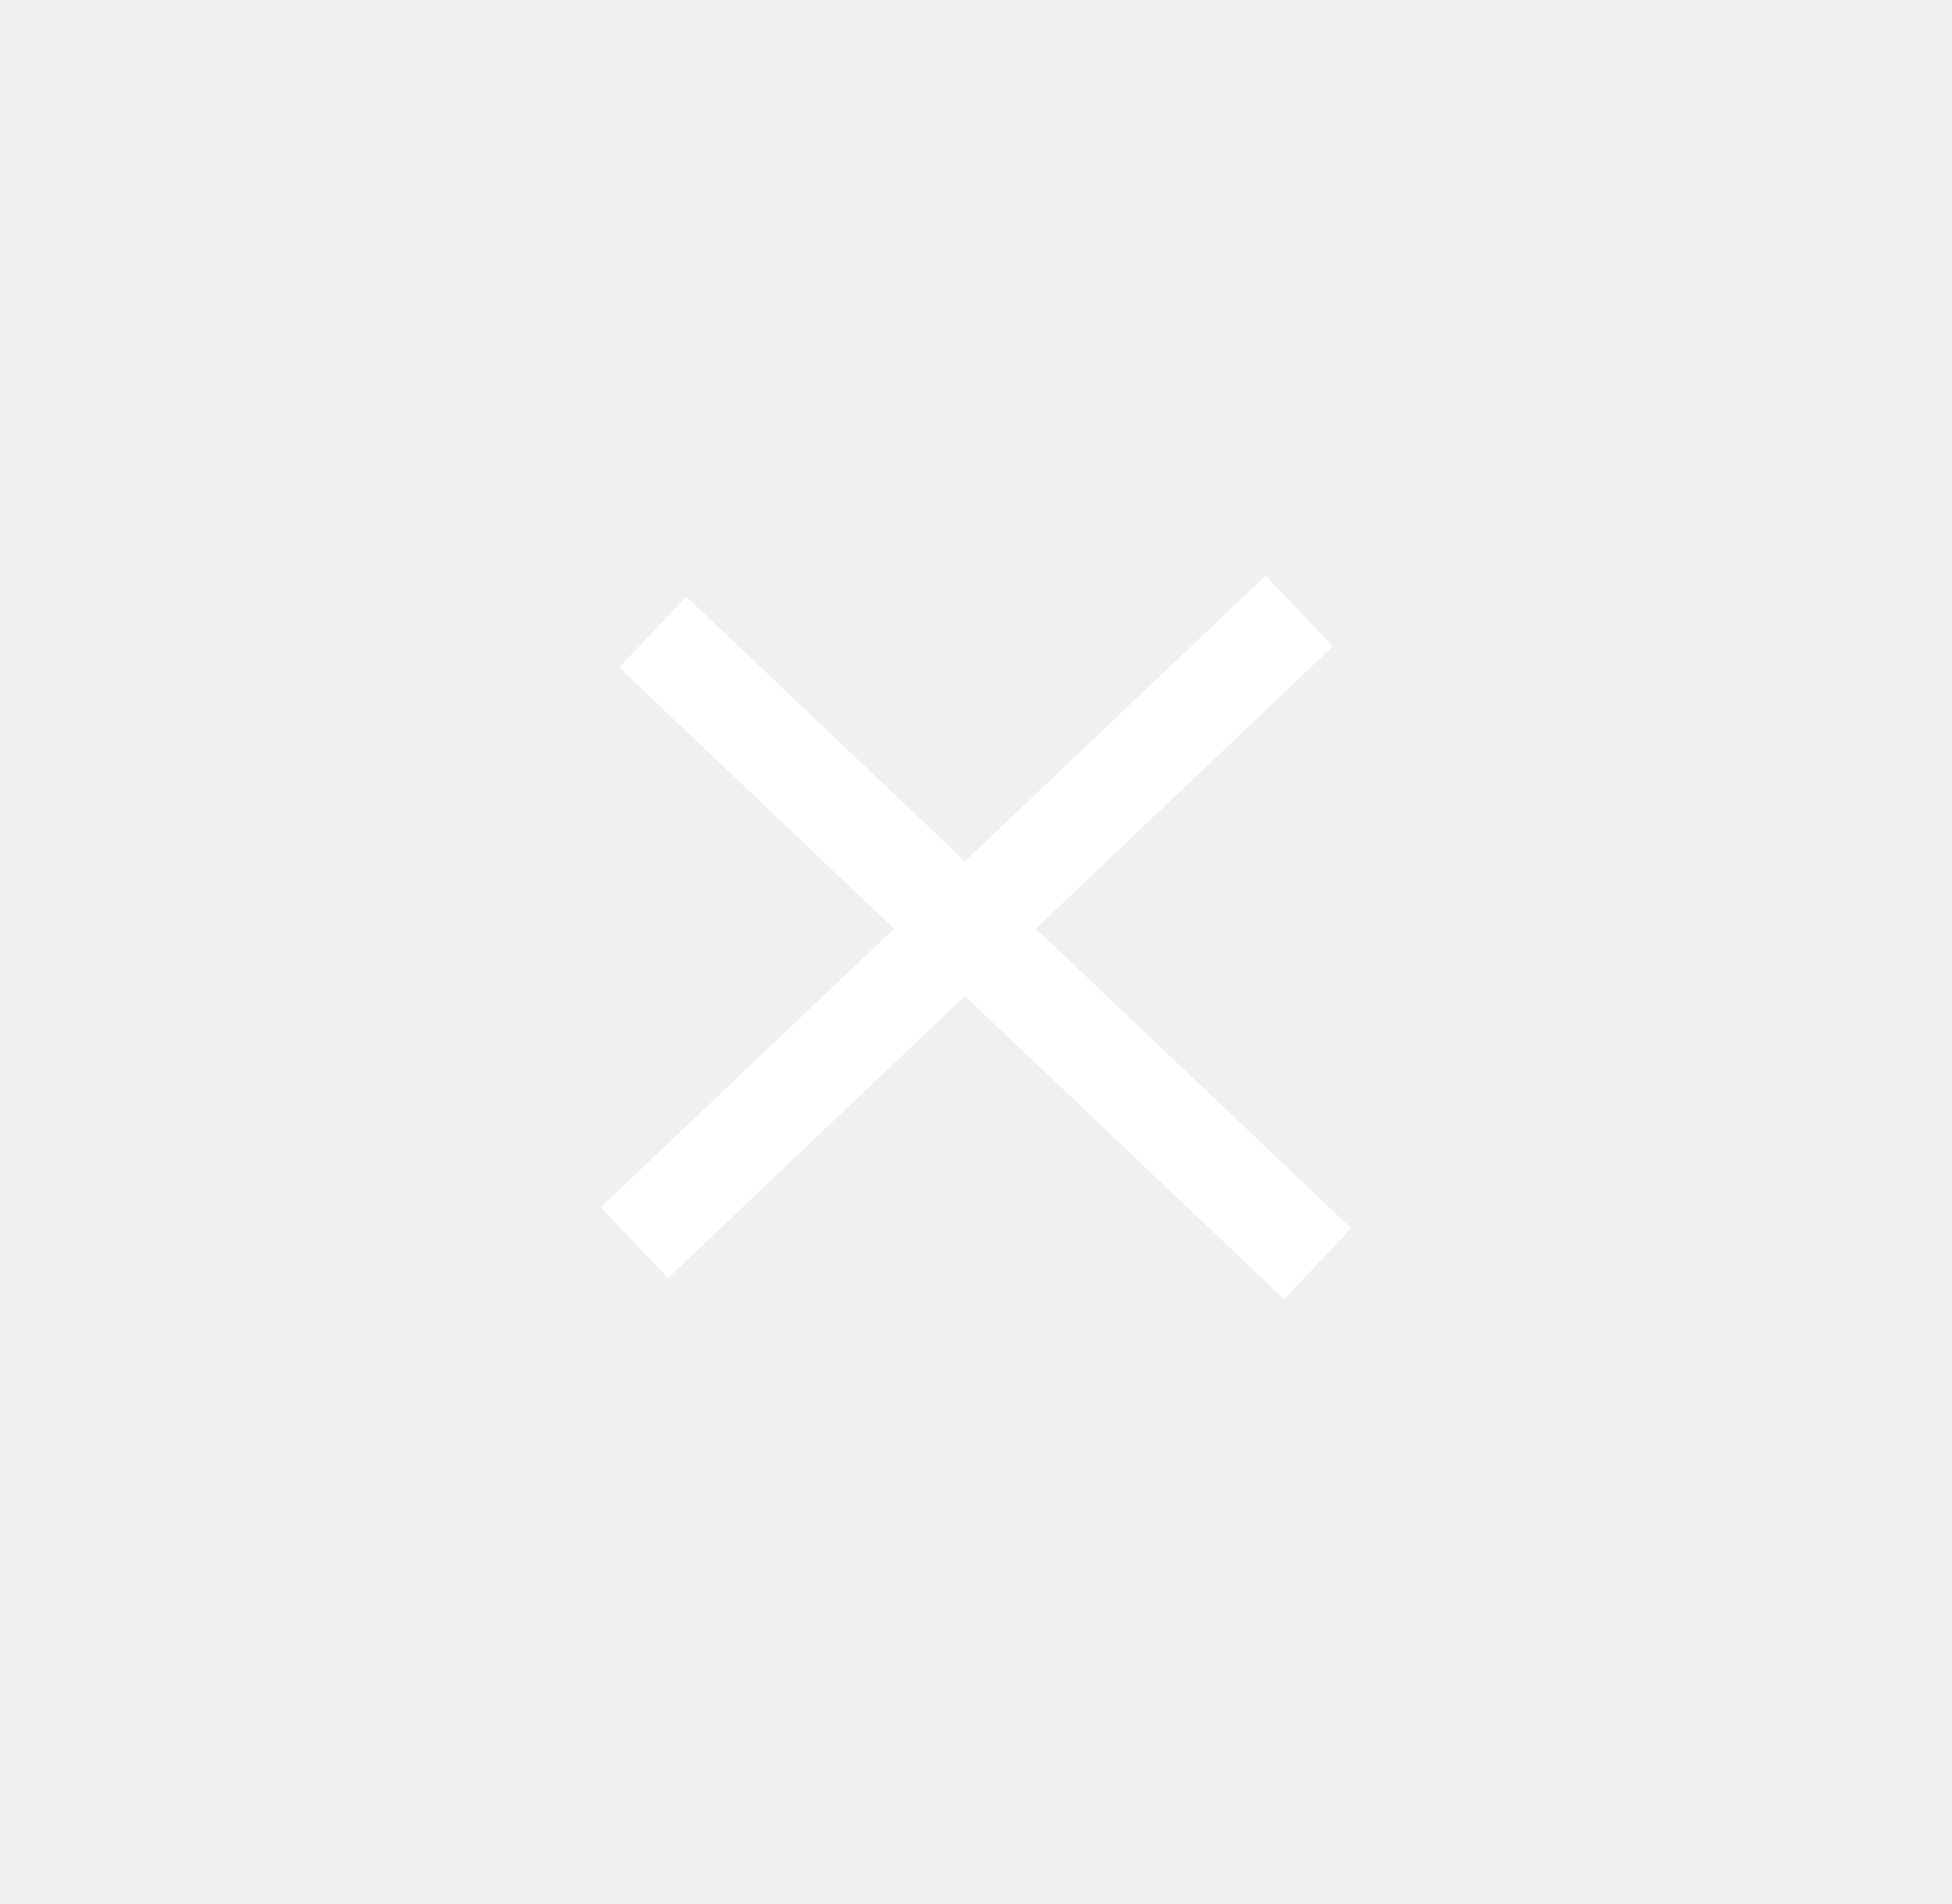
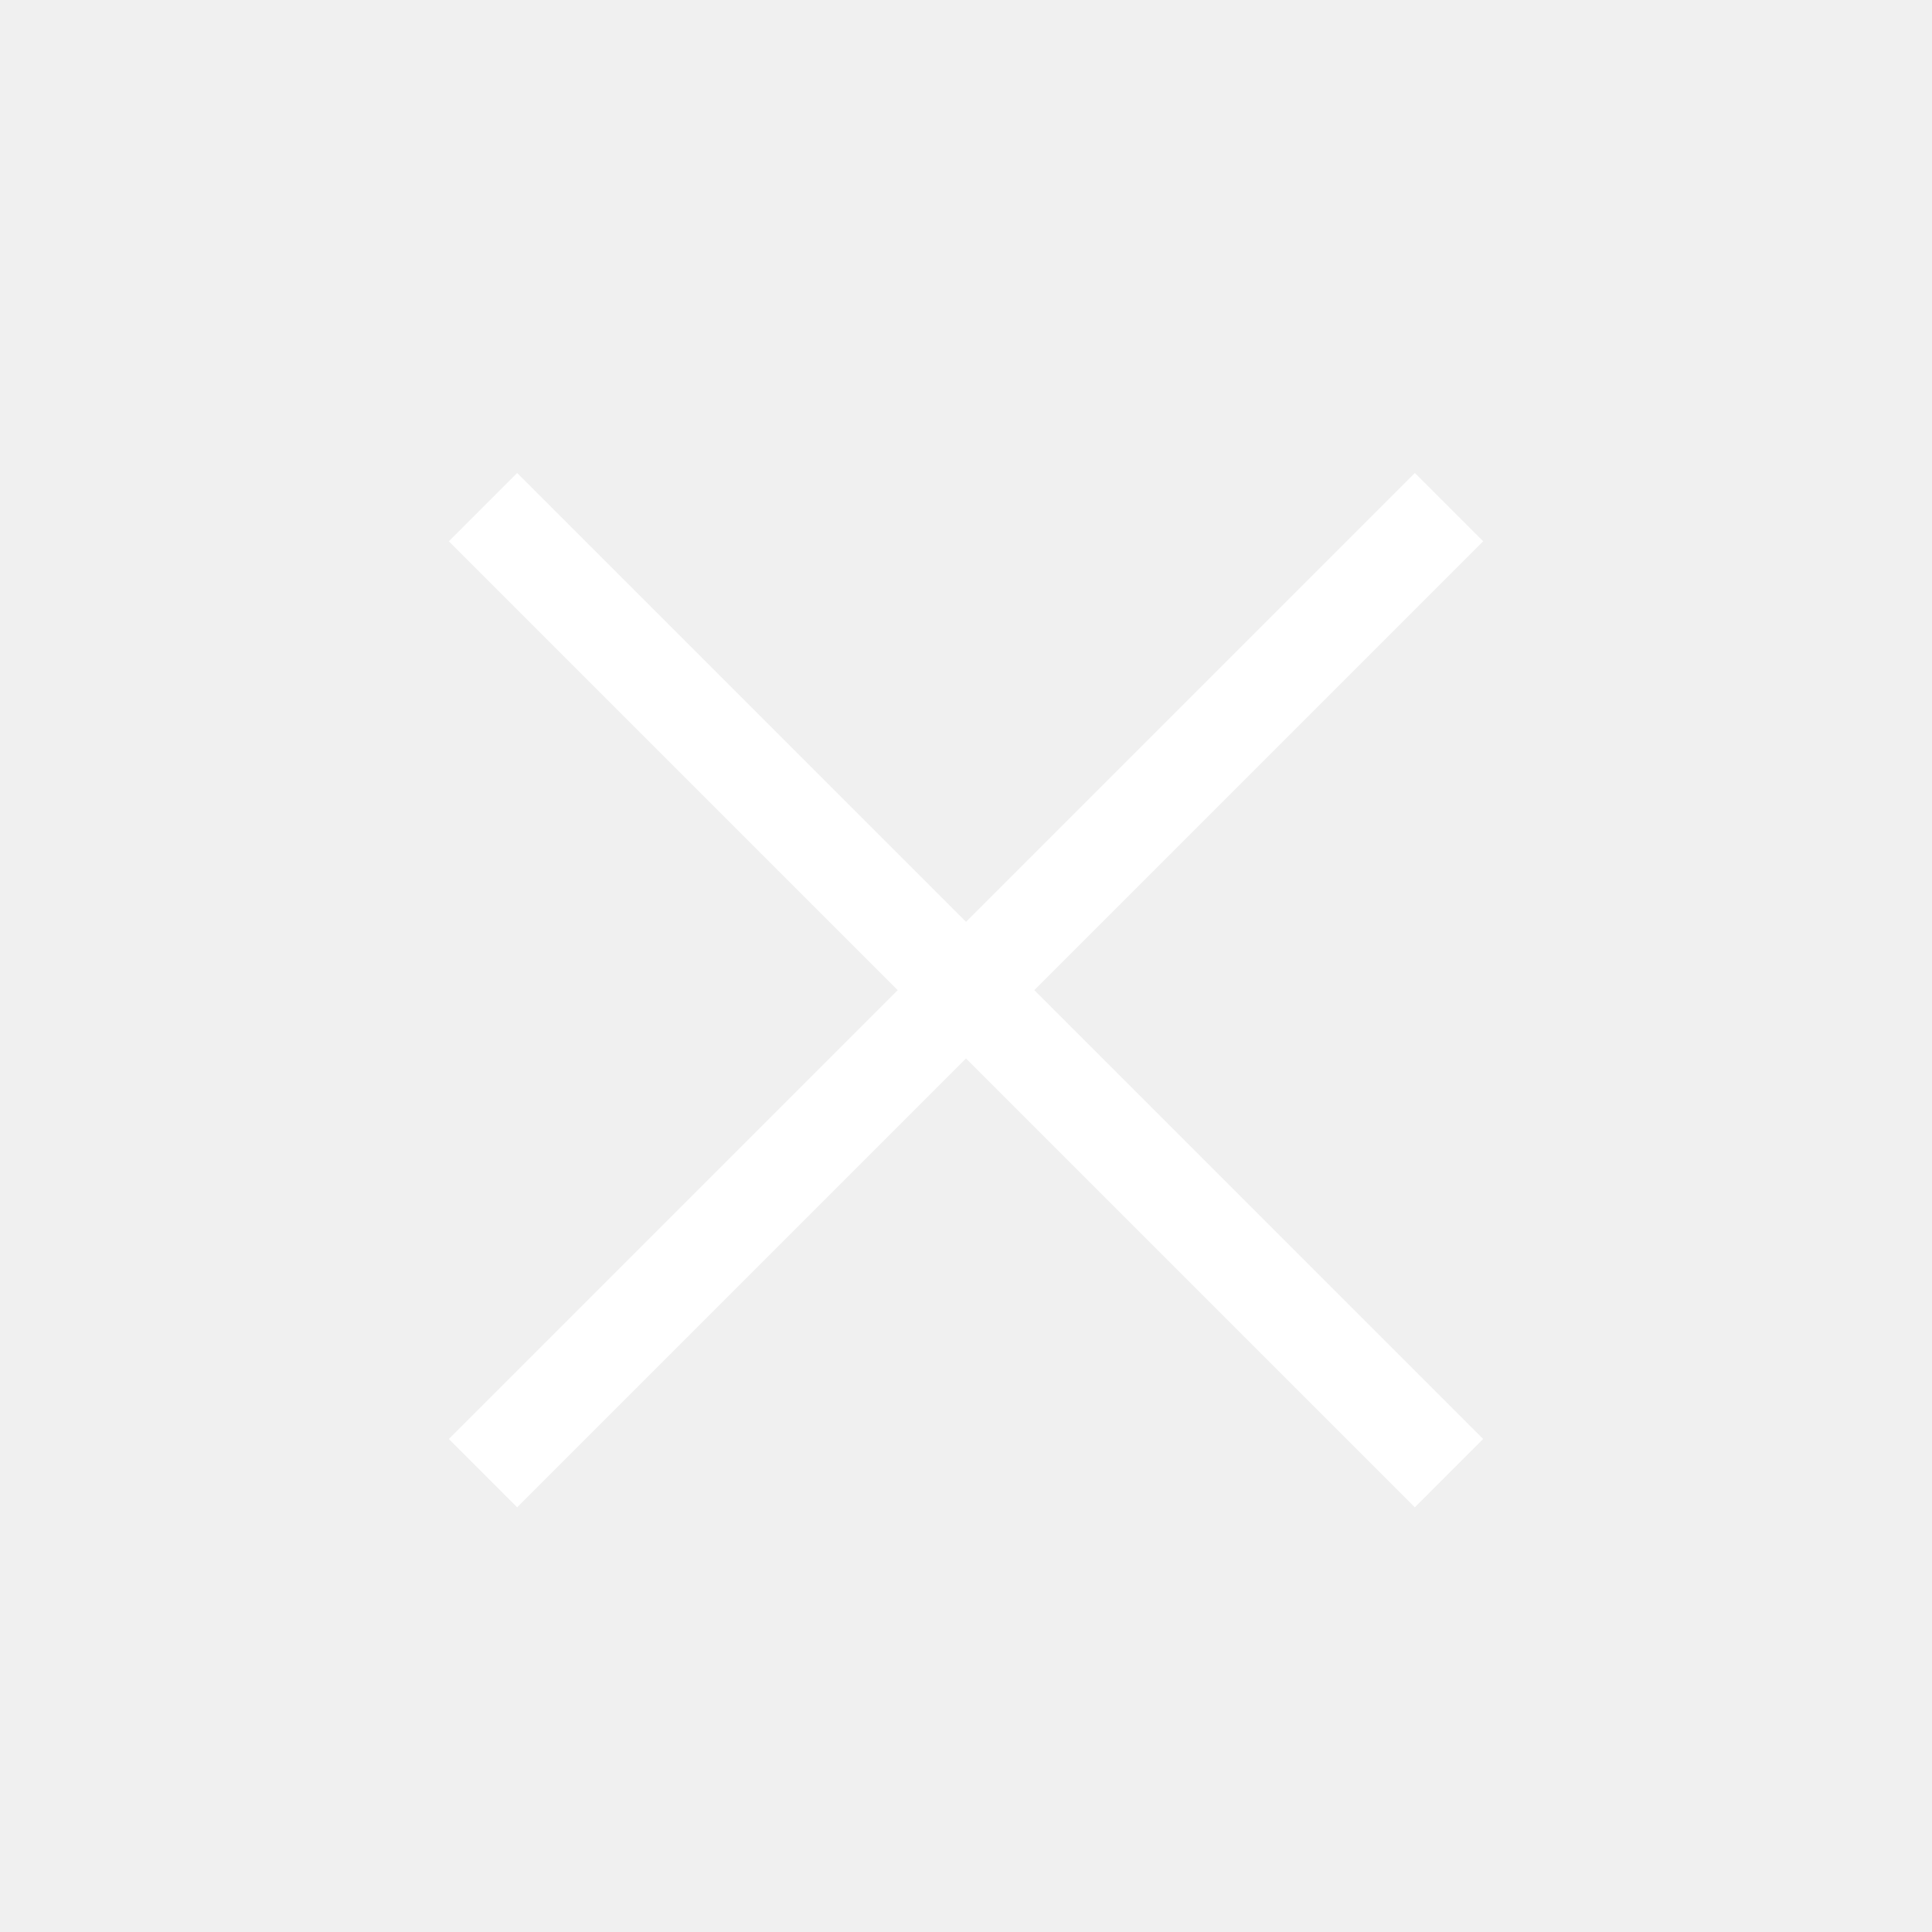
- <svg xmlns="http://www.w3.org/2000/svg" width="40" height="39" viewBox="0 0 40 39" fill="none">
+ <svg xmlns="http://www.w3.org/2000/svg" width="40" height="40" viewBox="0 0 40 39" fill="none">
  <rect y="0.204" width="40" height="38" />
-   <path d="M13 25.46L26.624 12.517" stroke="white" stroke-width="2" />
-   <path d="M13.376 12.949L27 25.891" stroke="white" stroke-width="2" />
+   <path d="M10 30L30 10" stroke="white" stroke-width="2" />
+   <path d="M10 10L30 30" stroke="white" stroke-width="2" />
</svg>
